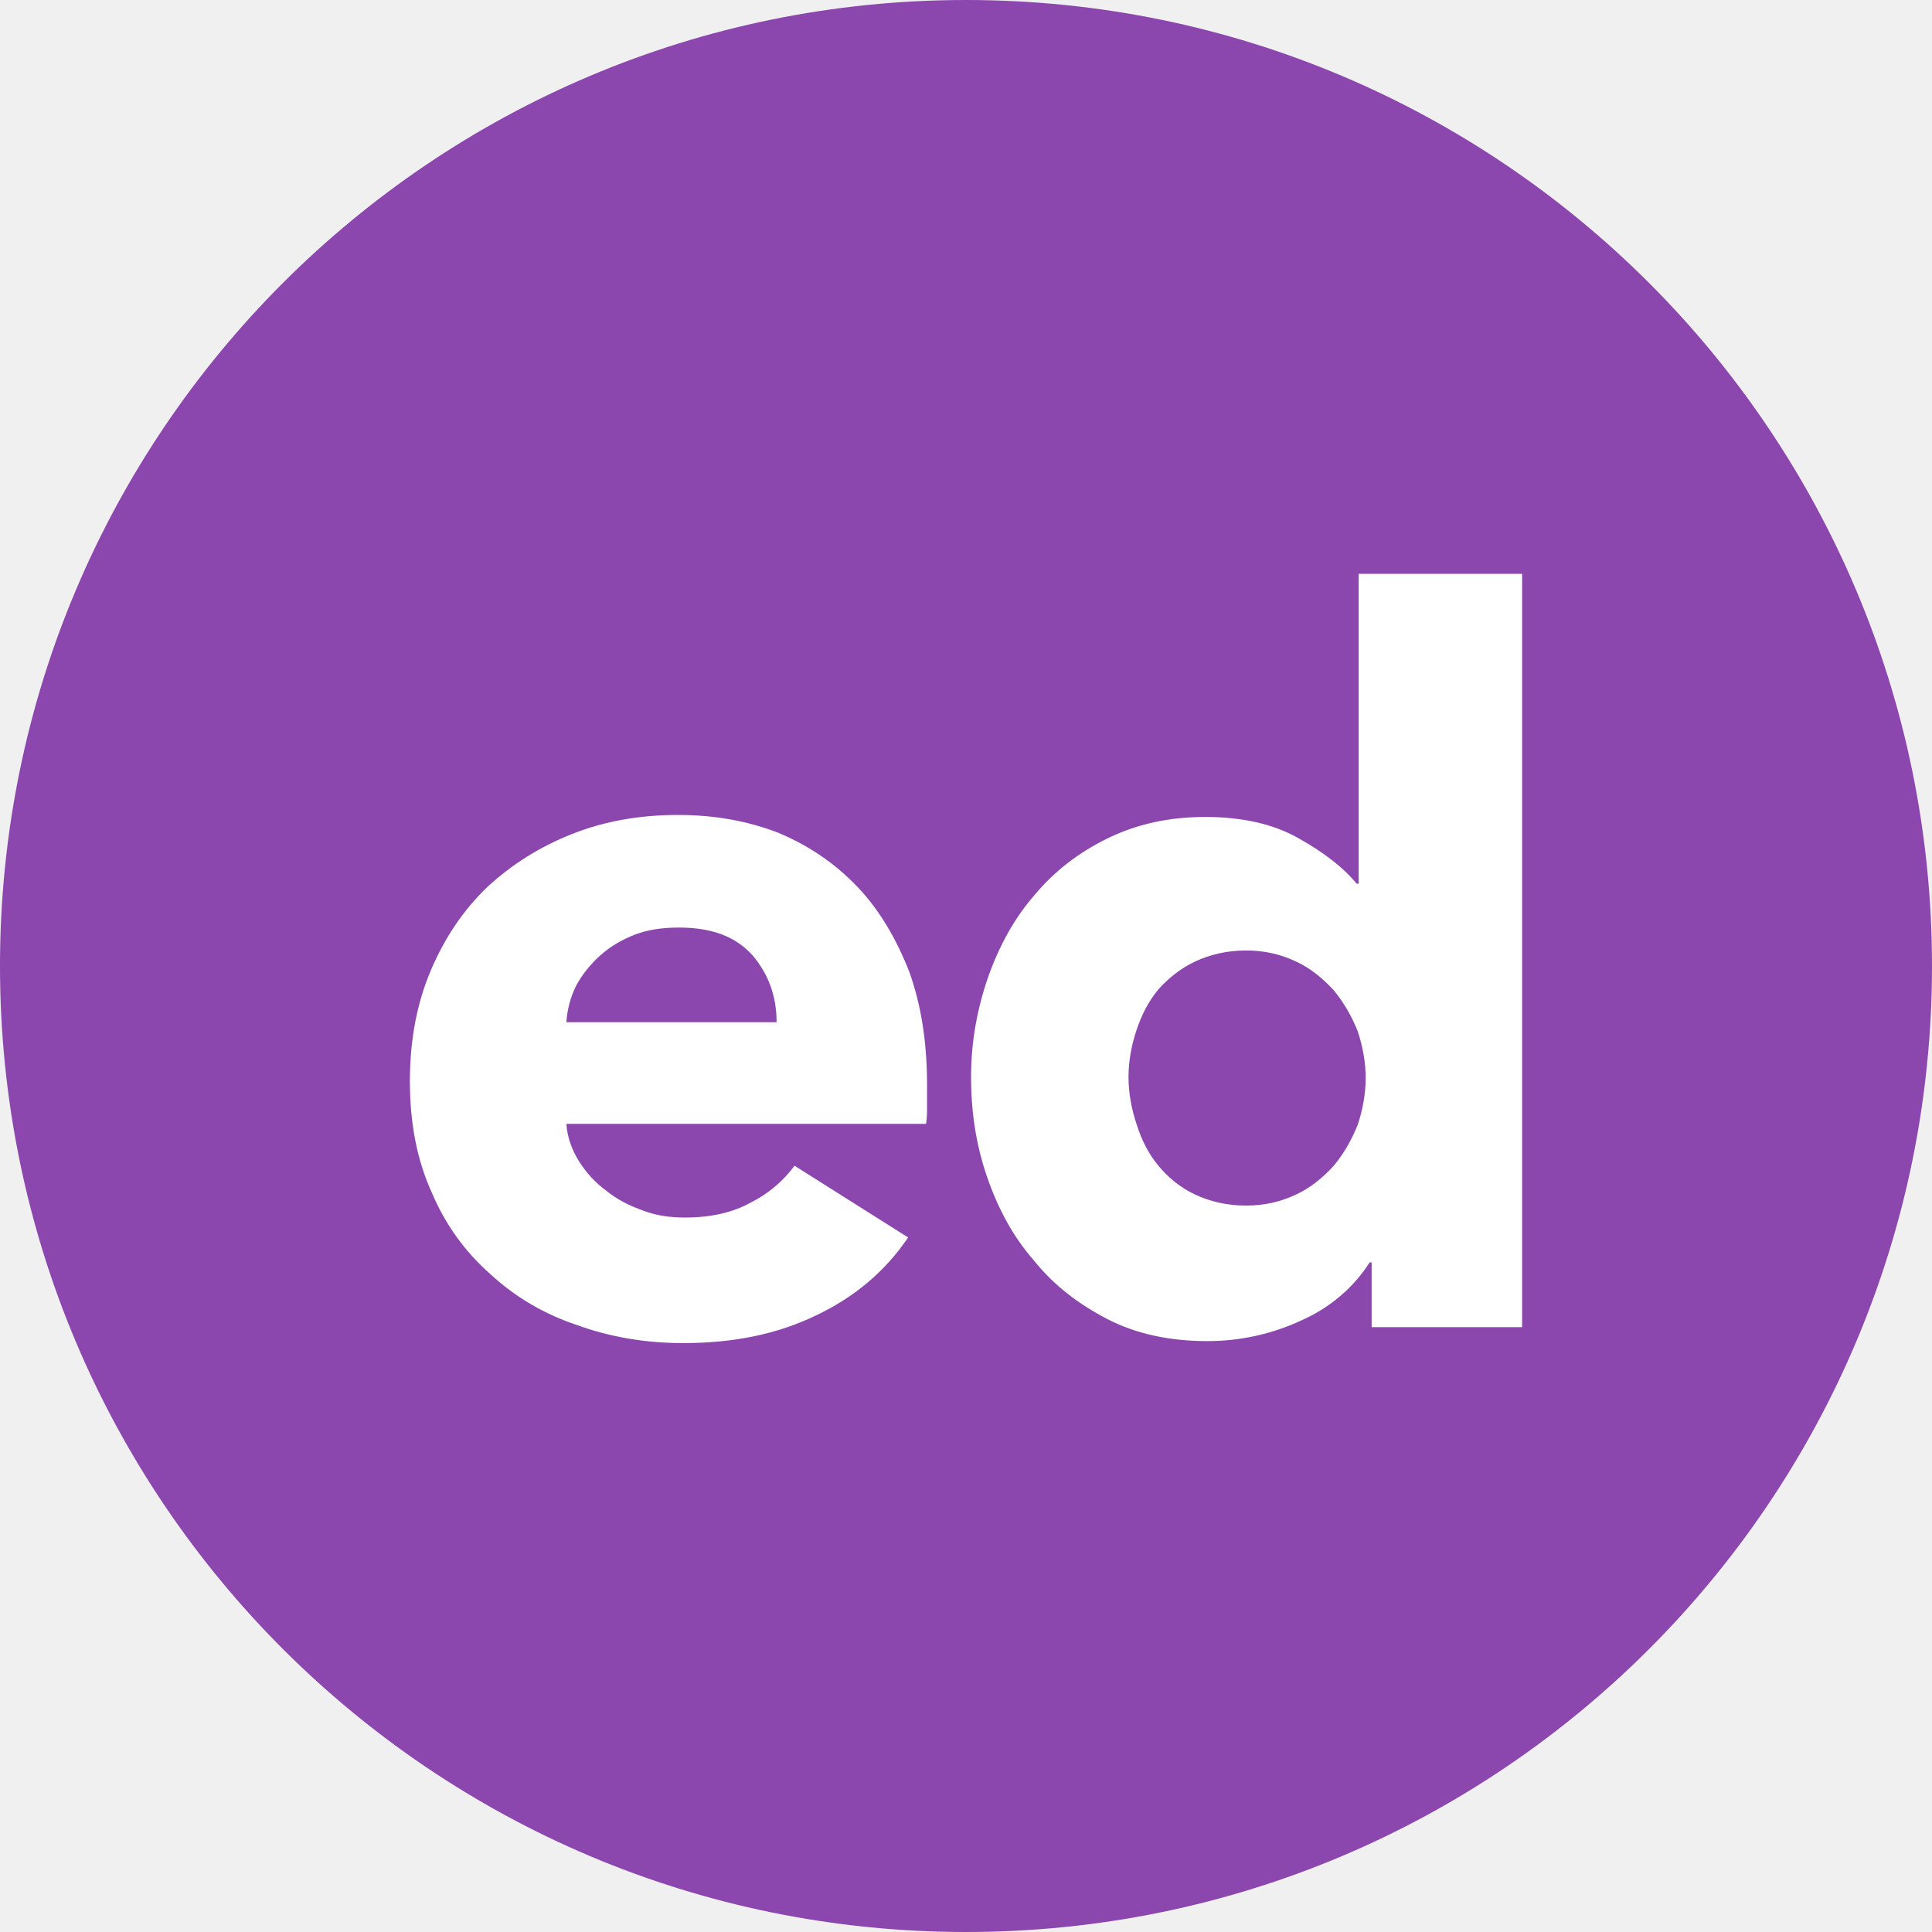
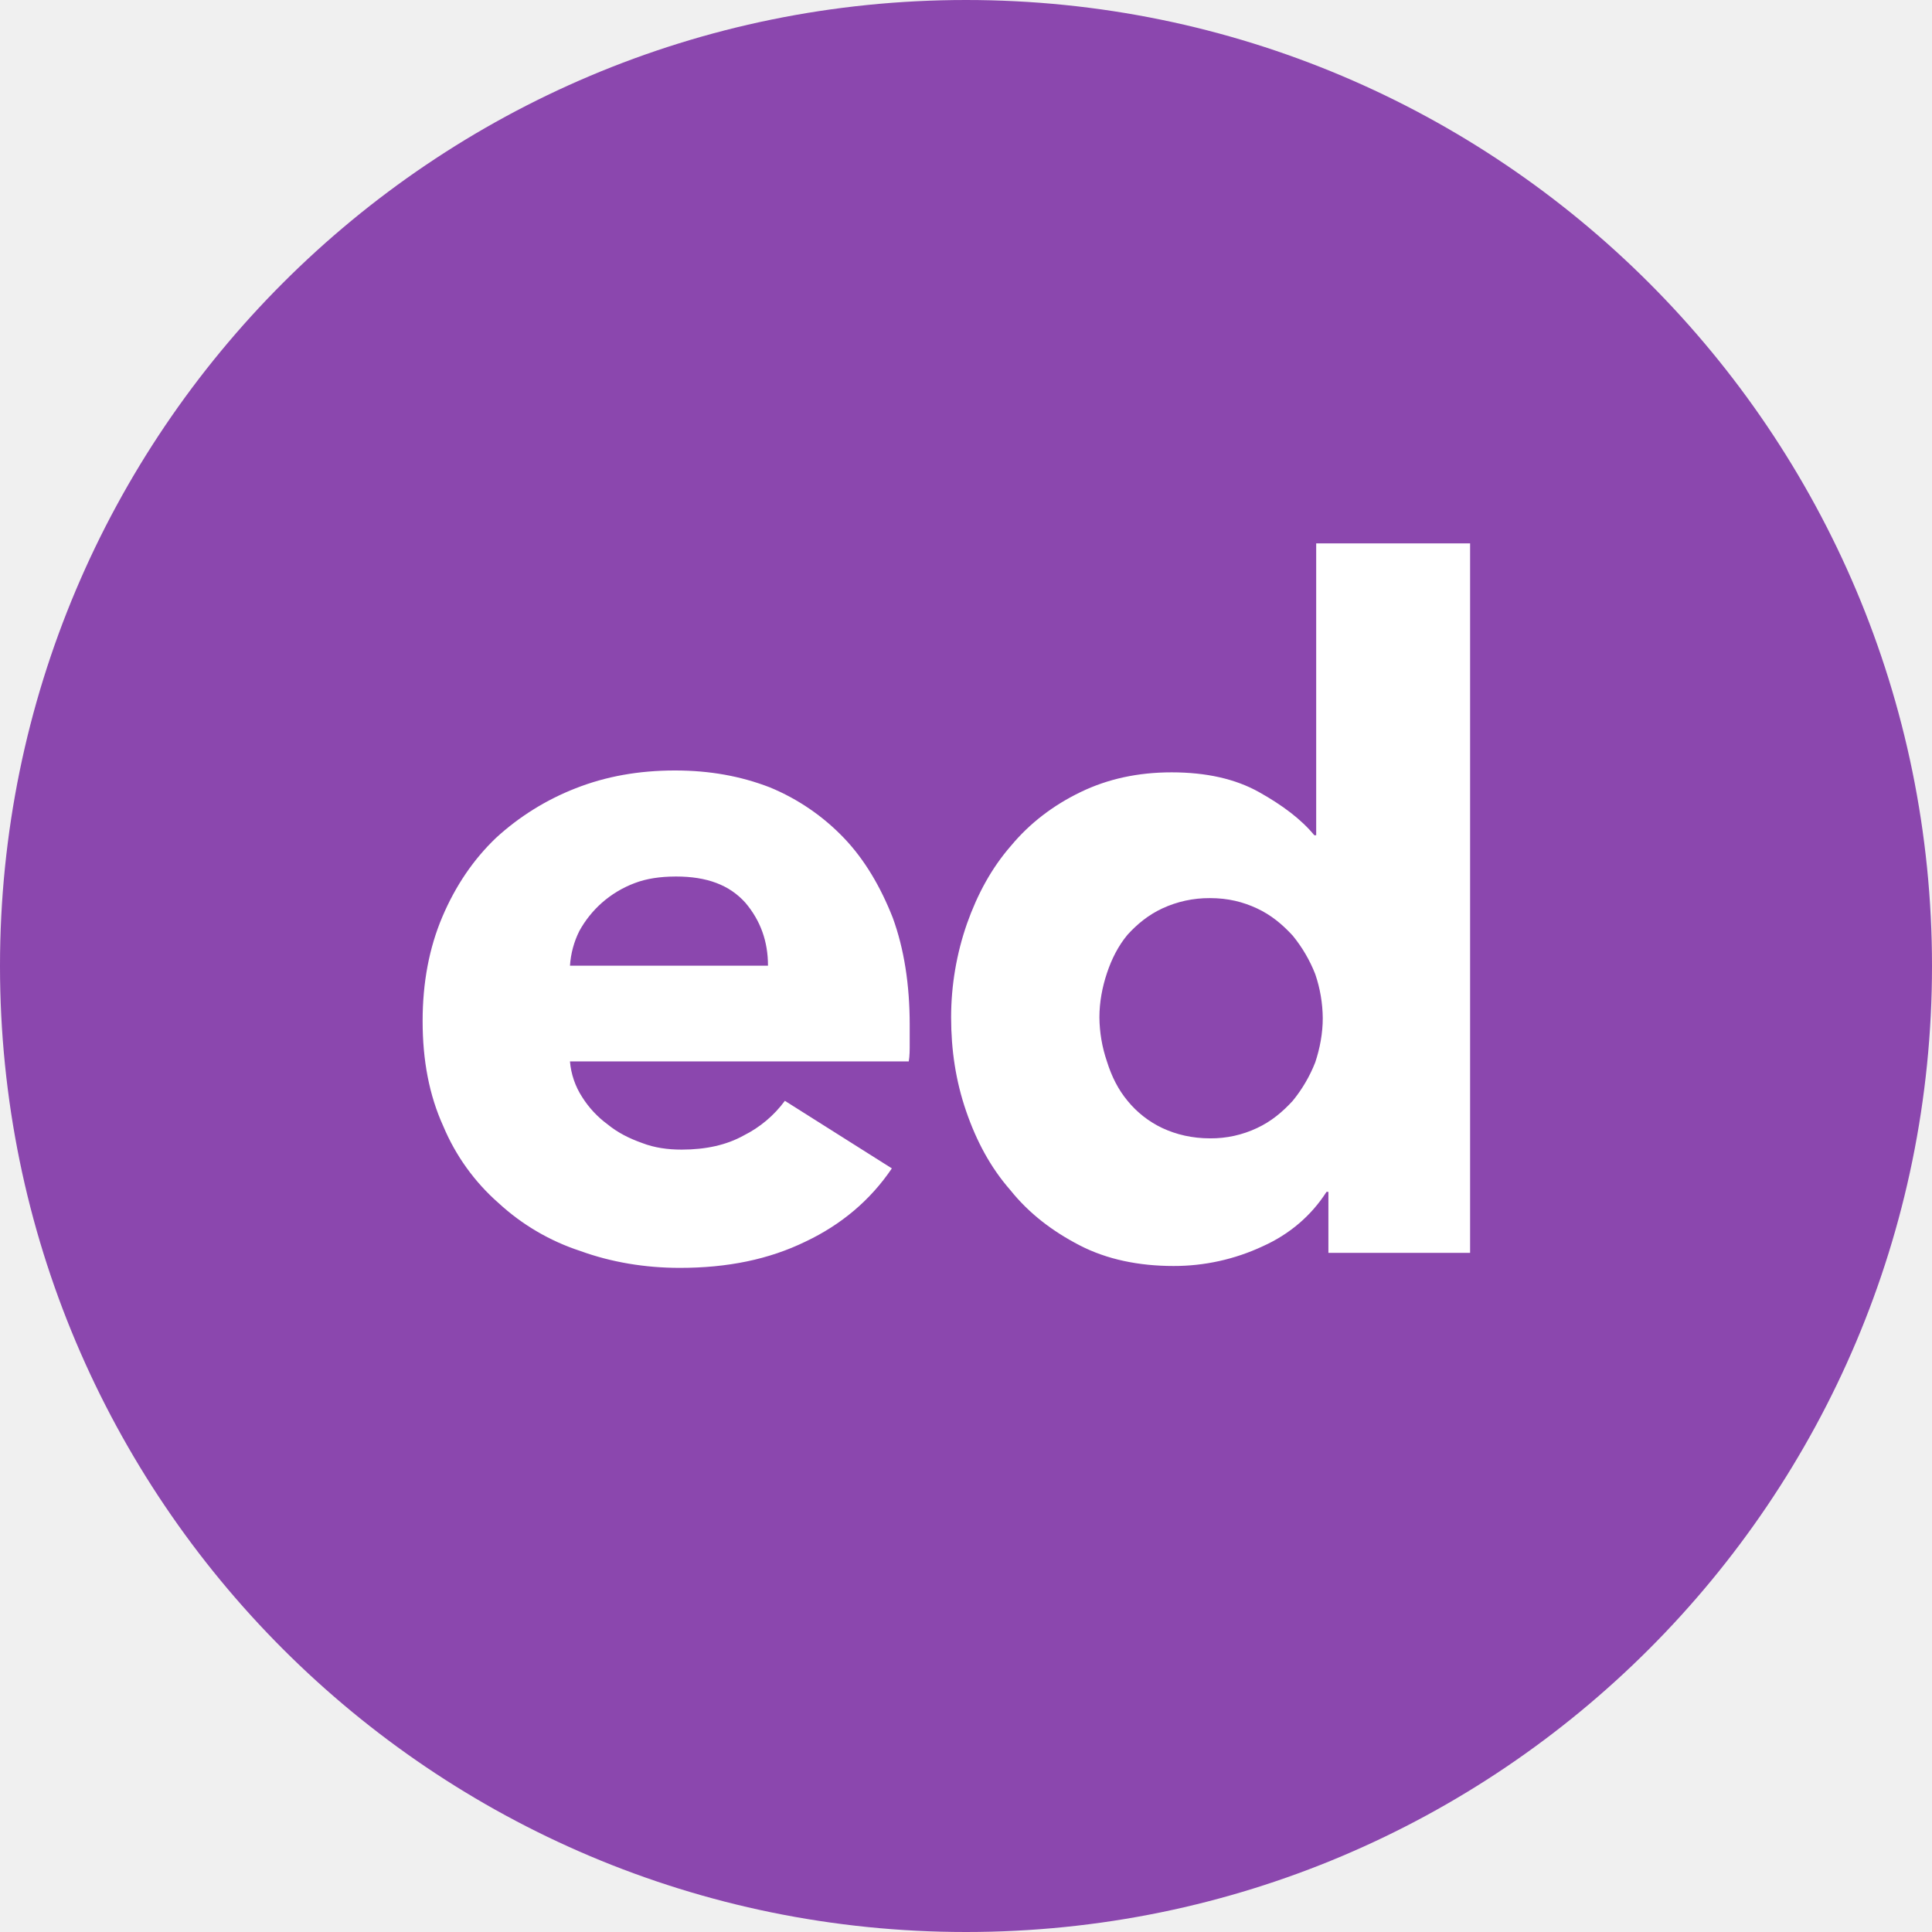
<svg xmlns="http://www.w3.org/2000/svg" viewBox="0 0 1024 1024">
  <circle cx="512" cy="512" r="512" style="fill:#8b47ae" />
-   <path d="M720.135 304.133v164.256h-1.057c-7.394-8.979-17.958-16.901-31.162-24.295-13.204-7.394-29.576-11.09-49.117-11.09-19.014 0-35.914 3.695-51.23 11.09-15.317 7.394-28.522 17.43-39.085 30.105-11.091 12.676-19.014 27.463-24.824 43.836-5.81 16.901-8.979 34.331-8.979 52.817 0 18.485 2.642 35.913 8.452 52.814 5.81 16.9 13.733 31.69 24.824 44.365 10.563 13.204 23.765 23.238 39.082 31.16 15.316 7.923 33.275 11.621 52.816 11.621 17.43 0 34.33-3.697 50.174-11.091 15.316-6.866 27.464-17.43 35.914-30.633H727v34.33h79.753V304.133ZM358.852 431.947c-19.889.049-38.221 3.223-55.514 10.035-17.43 6.866-32.217 16.373-44.893 27.993-12.675 12.147-22.711 26.934-30.105 44.363-7.394 17.429-11.092 36.97-11.092 58.625 0 22.182 3.697 41.725 11.62 59.154 7.393 17.43 17.958 31.69 31.161 43.309 13.204 12.147 28.52 21.126 45.95 26.935 17.429 6.338 36.442 9.506 55.984 9.506 26.936 0 50.173-4.752 70.771-14.787 20.07-9.507 36.445-23.238 48.592-41.195l-60.21-38.028c-5.81 7.923-13.732 14.788-23.239 19.541-9.507 5.282-21.125 7.922-34.857 7.922-7.923 0-15.318-1.056-22.184-3.697-7.394-2.64-13.731-5.809-19.541-10.562-5.81-4.225-10.563-9.507-14.26-15.317-3.697-5.81-6.339-12.676-6.867-20.07h190.664c.528-3.169.527-6.338.527-10.035v-10.563c0-22.71-3.168-42.78-9.506-60.209-6.866-17.429-15.845-32.745-27.465-44.892-11.619-12.148-25.35-21.656-41.722-28.522-16.373-6.337-33.802-9.505-53.344-9.505zm.404 59.682h.594c17.429 0 30.105 4.752 39.083 14.787 8.451 10.035 12.676 21.655 12.676 35.387H300.168c.528-6.866 2.114-13.203 5.283-19.541 3.17-5.81 7.394-11.093 12.676-15.846s11.618-8.449 18.484-11.09c6.705-2.579 14.417-3.648 22.645-3.697zm300.963 12.146h.235c10.035 0 18.486 2.114 26.408 5.81 7.922 3.698 14.259 8.98 20.068 15.317 5.282 6.338 9.507 13.732 12.676 21.655 2.64 7.922 4.227 16.371 4.227 24.822 0 8.45-1.586 16.902-4.227 24.824-3.169 7.922-7.394 15.316-12.676 21.654-5.81 6.338-12.146 11.62-20.068 15.317-7.922 3.697-16.373 5.808-26.408 5.808s-19.013-2.111-26.936-5.808c-7.922-3.697-14.261-8.979-19.543-15.317-5.281-6.338-8.978-13.733-11.619-22.183-2.64-7.923-4.225-16.372-4.225-24.823 0-8.45 1.584-16.901 4.225-24.824 2.64-7.922 6.338-15.316 11.62-21.654 5.28-5.81 11.62-11.09 19.542-14.787 7.86-3.668 16.761-5.778 26.701-5.81z" style="fill:#fff" />
+   <path d="M697.61 288v154.69h-1c-6.96-8.46-16.9-15.92-29.34-22.88Q648.6 409.37 621 409.36c-17.9 0-33.82 3.48-48.25 10.45s-26.86 16.41-36.8 28.35c-10.45 11.94-17.92 25.87-23.39 41.29a151 151 0 0 0-8.45 49.74c0 17.4 2.48 33.82 7.96 49.74 5.47 15.92 12.93 29.84 23.37 41.78 9.95 12.44 22.39 21.89 36.81 29.35S603.6 671 622 671a111 111 0 0 0 47.26-10.44c14.42-6.47 25.86-16.42 33.82-28.85h1v32.33h75.1V288zM357.36 408.37c-18.73.05-36 3.04-52.28 9.45a135 135 0 0 0-42.28 26.36q-17.91 17.16-28.36 41.79T224 541.17c0 20.9 3.48 39.3 10.94 55.72a111.6 111.6 0 0 0 29.35 40.79 118 118 0 0 0 43.27 25.36c16.42 5.97 34.32 8.96 52.73 8.96 25.37 0 47.25-4.48 66.65-13.93 18.9-8.95 34.32-21.88 45.76-38.8L416 583.46a61 61 0 0 1-21.89 18.4q-13.43 7.46-32.83 7.46c-7.46 0-14.42-.99-20.89-3.48-6.96-2.48-12.93-5.47-18.4-9.94a53 53 0 0 1-13.43-14.43 41 41 0 0 1-6.47-18.9h179.57c.5-2.99.5-5.97.5-9.45v-9.95q0-32.09-8.96-56.7c-6.46-16.42-14.92-30.84-25.86-42.28a115 115 0 0 0-39.3-26.87c-15.42-5.96-31.83-8.95-50.23-8.95zm.38 56.2h.56c16.41 0 28.35 4.48 36.8 13.93 7.97 9.45 11.95 20.4 11.95 33.33H302.1a48 48 0 0 1 4.97-18.4 56 56 0 0 1 11.94-14.93 56 56 0 0 1 17.4-10.44c6.32-2.43 13.59-3.44 21.33-3.48zm283.44 11.45h.22c9.45 0 17.41 1.99 24.87 5.47s13.43 8.46 18.9 14.42a76 76 0 0 1 11.94 20.4 74 74 0 0 1 3.98 23.37c0 7.96-1.5 15.92-3.98 23.38a76 76 0 0 1-11.94 20.4c-5.47 5.97-11.44 10.94-18.9 14.42a57 57 0 0 1-24.87 5.47c-9.45 0-17.9-1.99-25.37-5.47a53 53 0 0 1-18.4-14.42c-4.97-5.97-8.46-12.94-10.94-20.9a74 74 0 0 1-3.98-23.37c0-7.96 1.49-15.92 3.98-23.38 2.48-7.46 5.96-14.43 10.94-20.4 4.97-5.47 10.94-10.44 18.4-13.92a59 59 0 0 1 25.15-5.47" style="fill:#fff" />
</svg>
